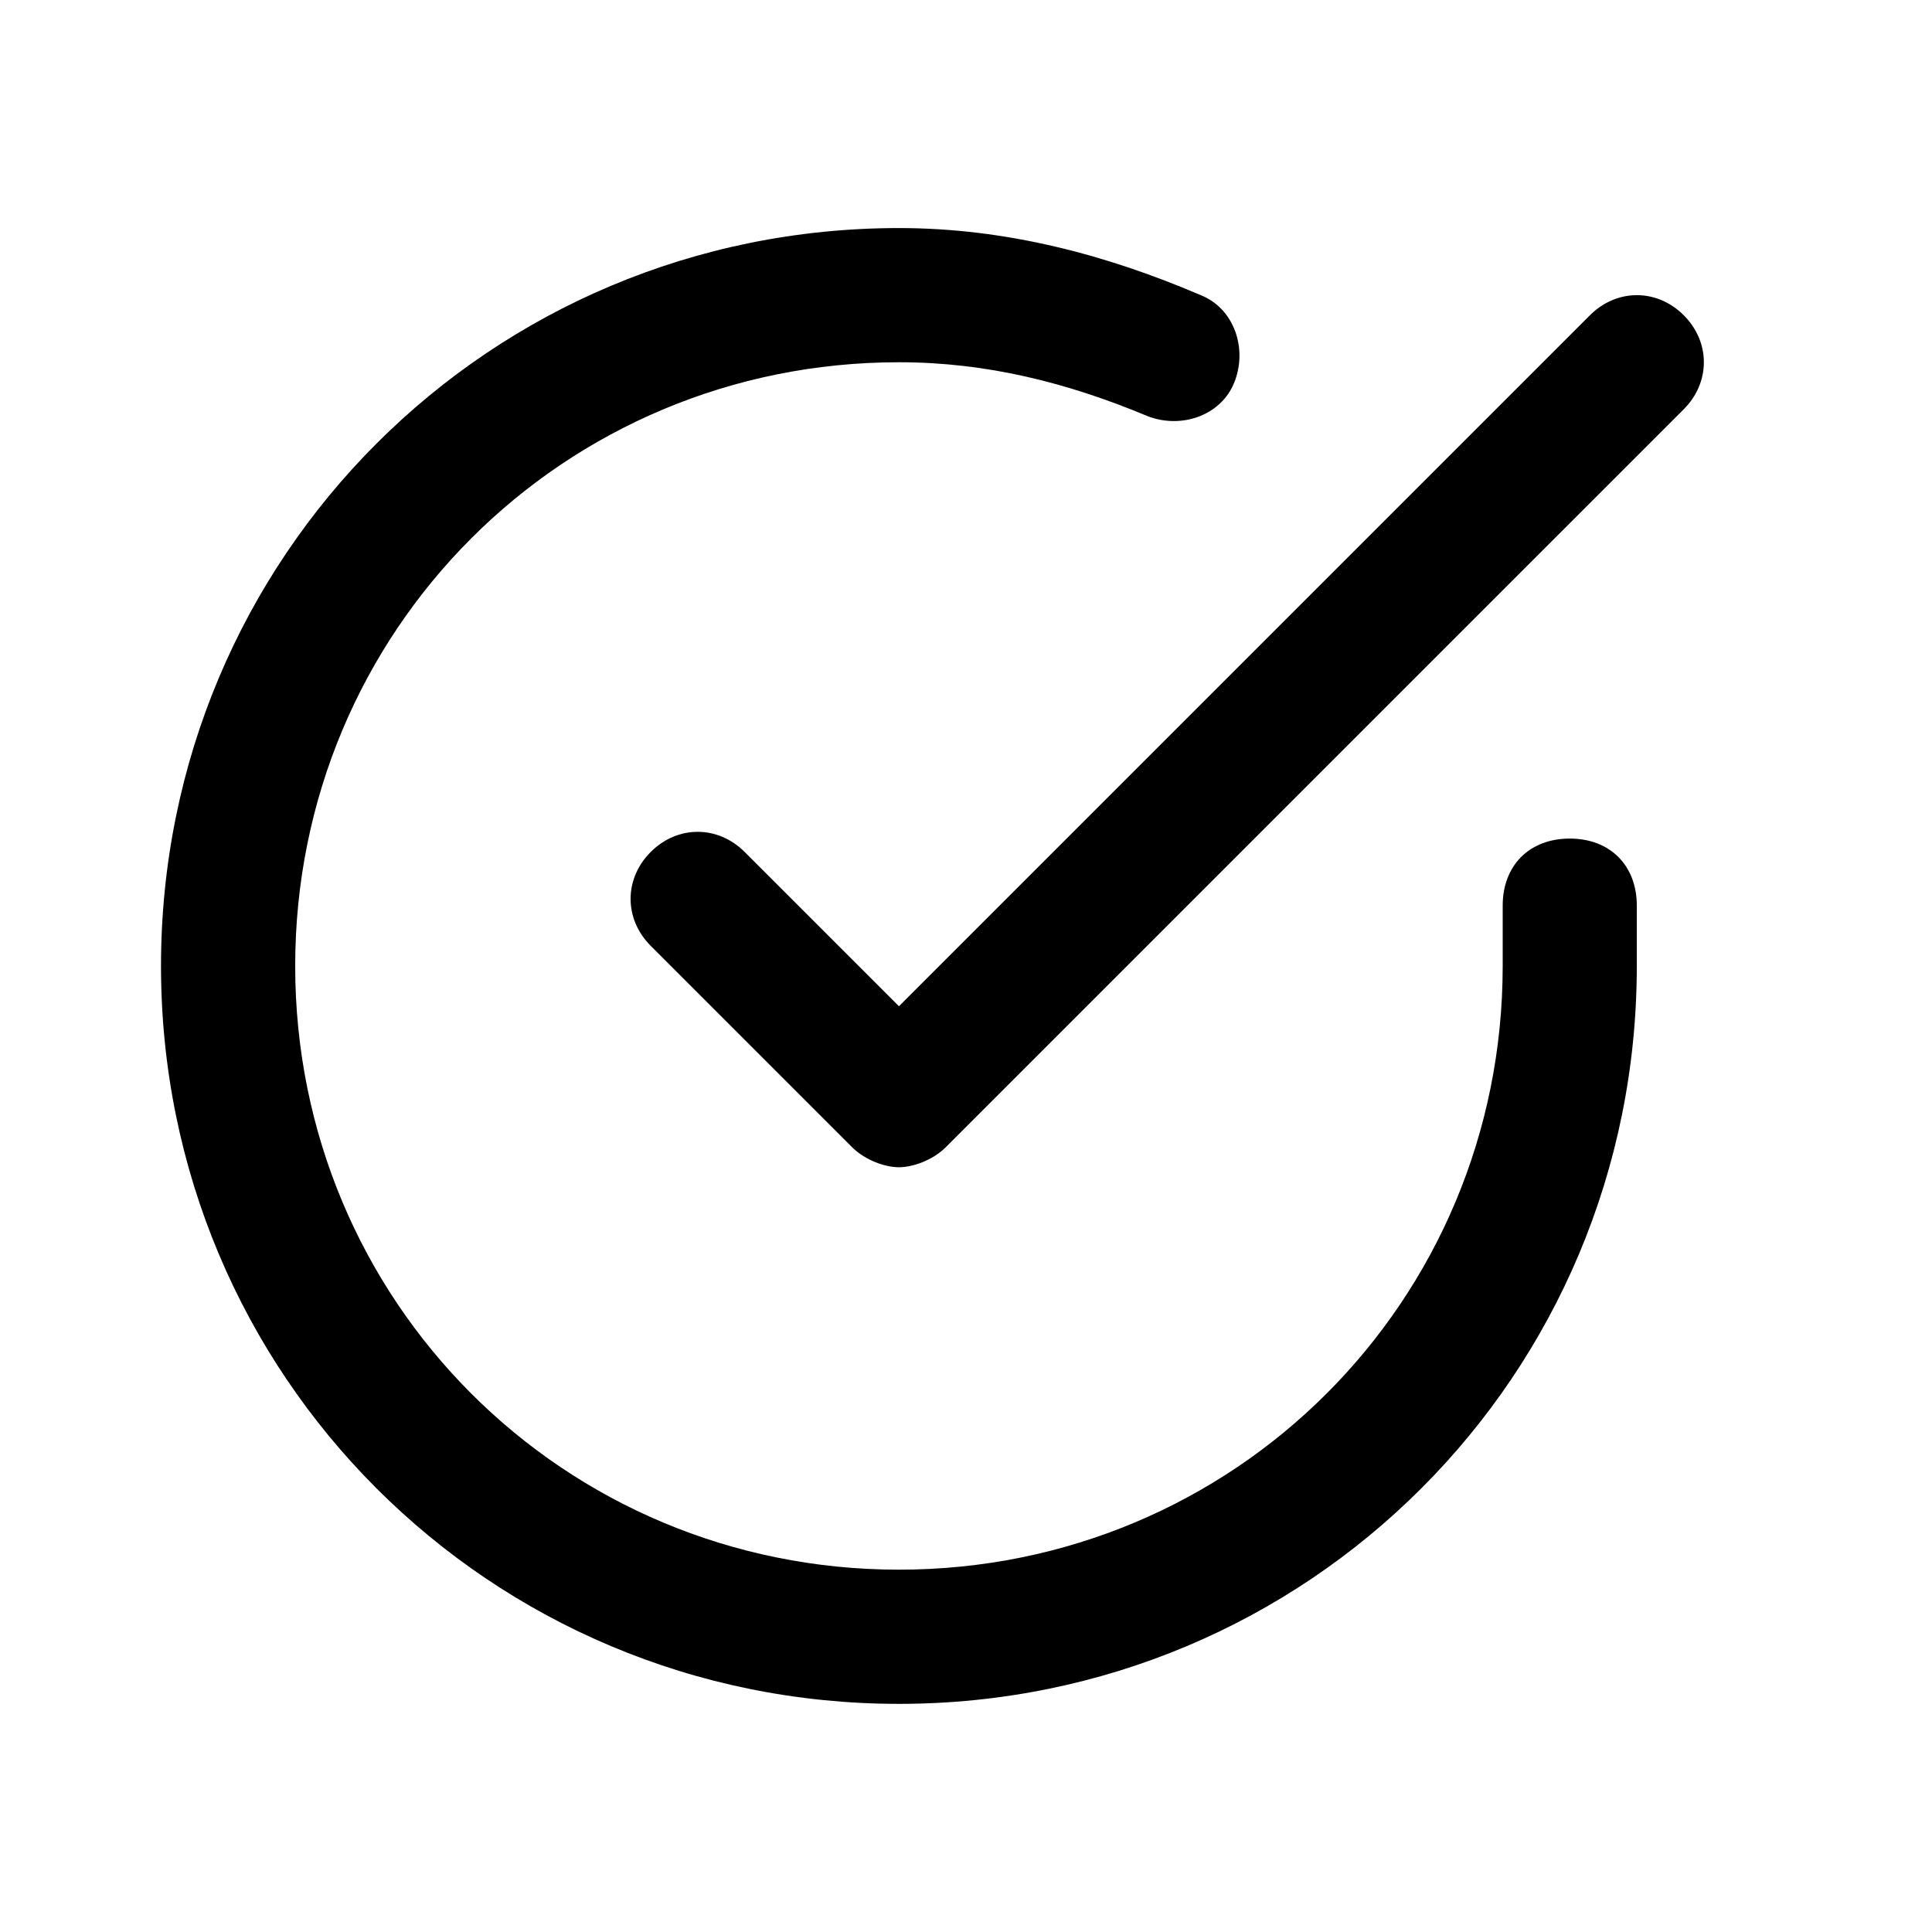
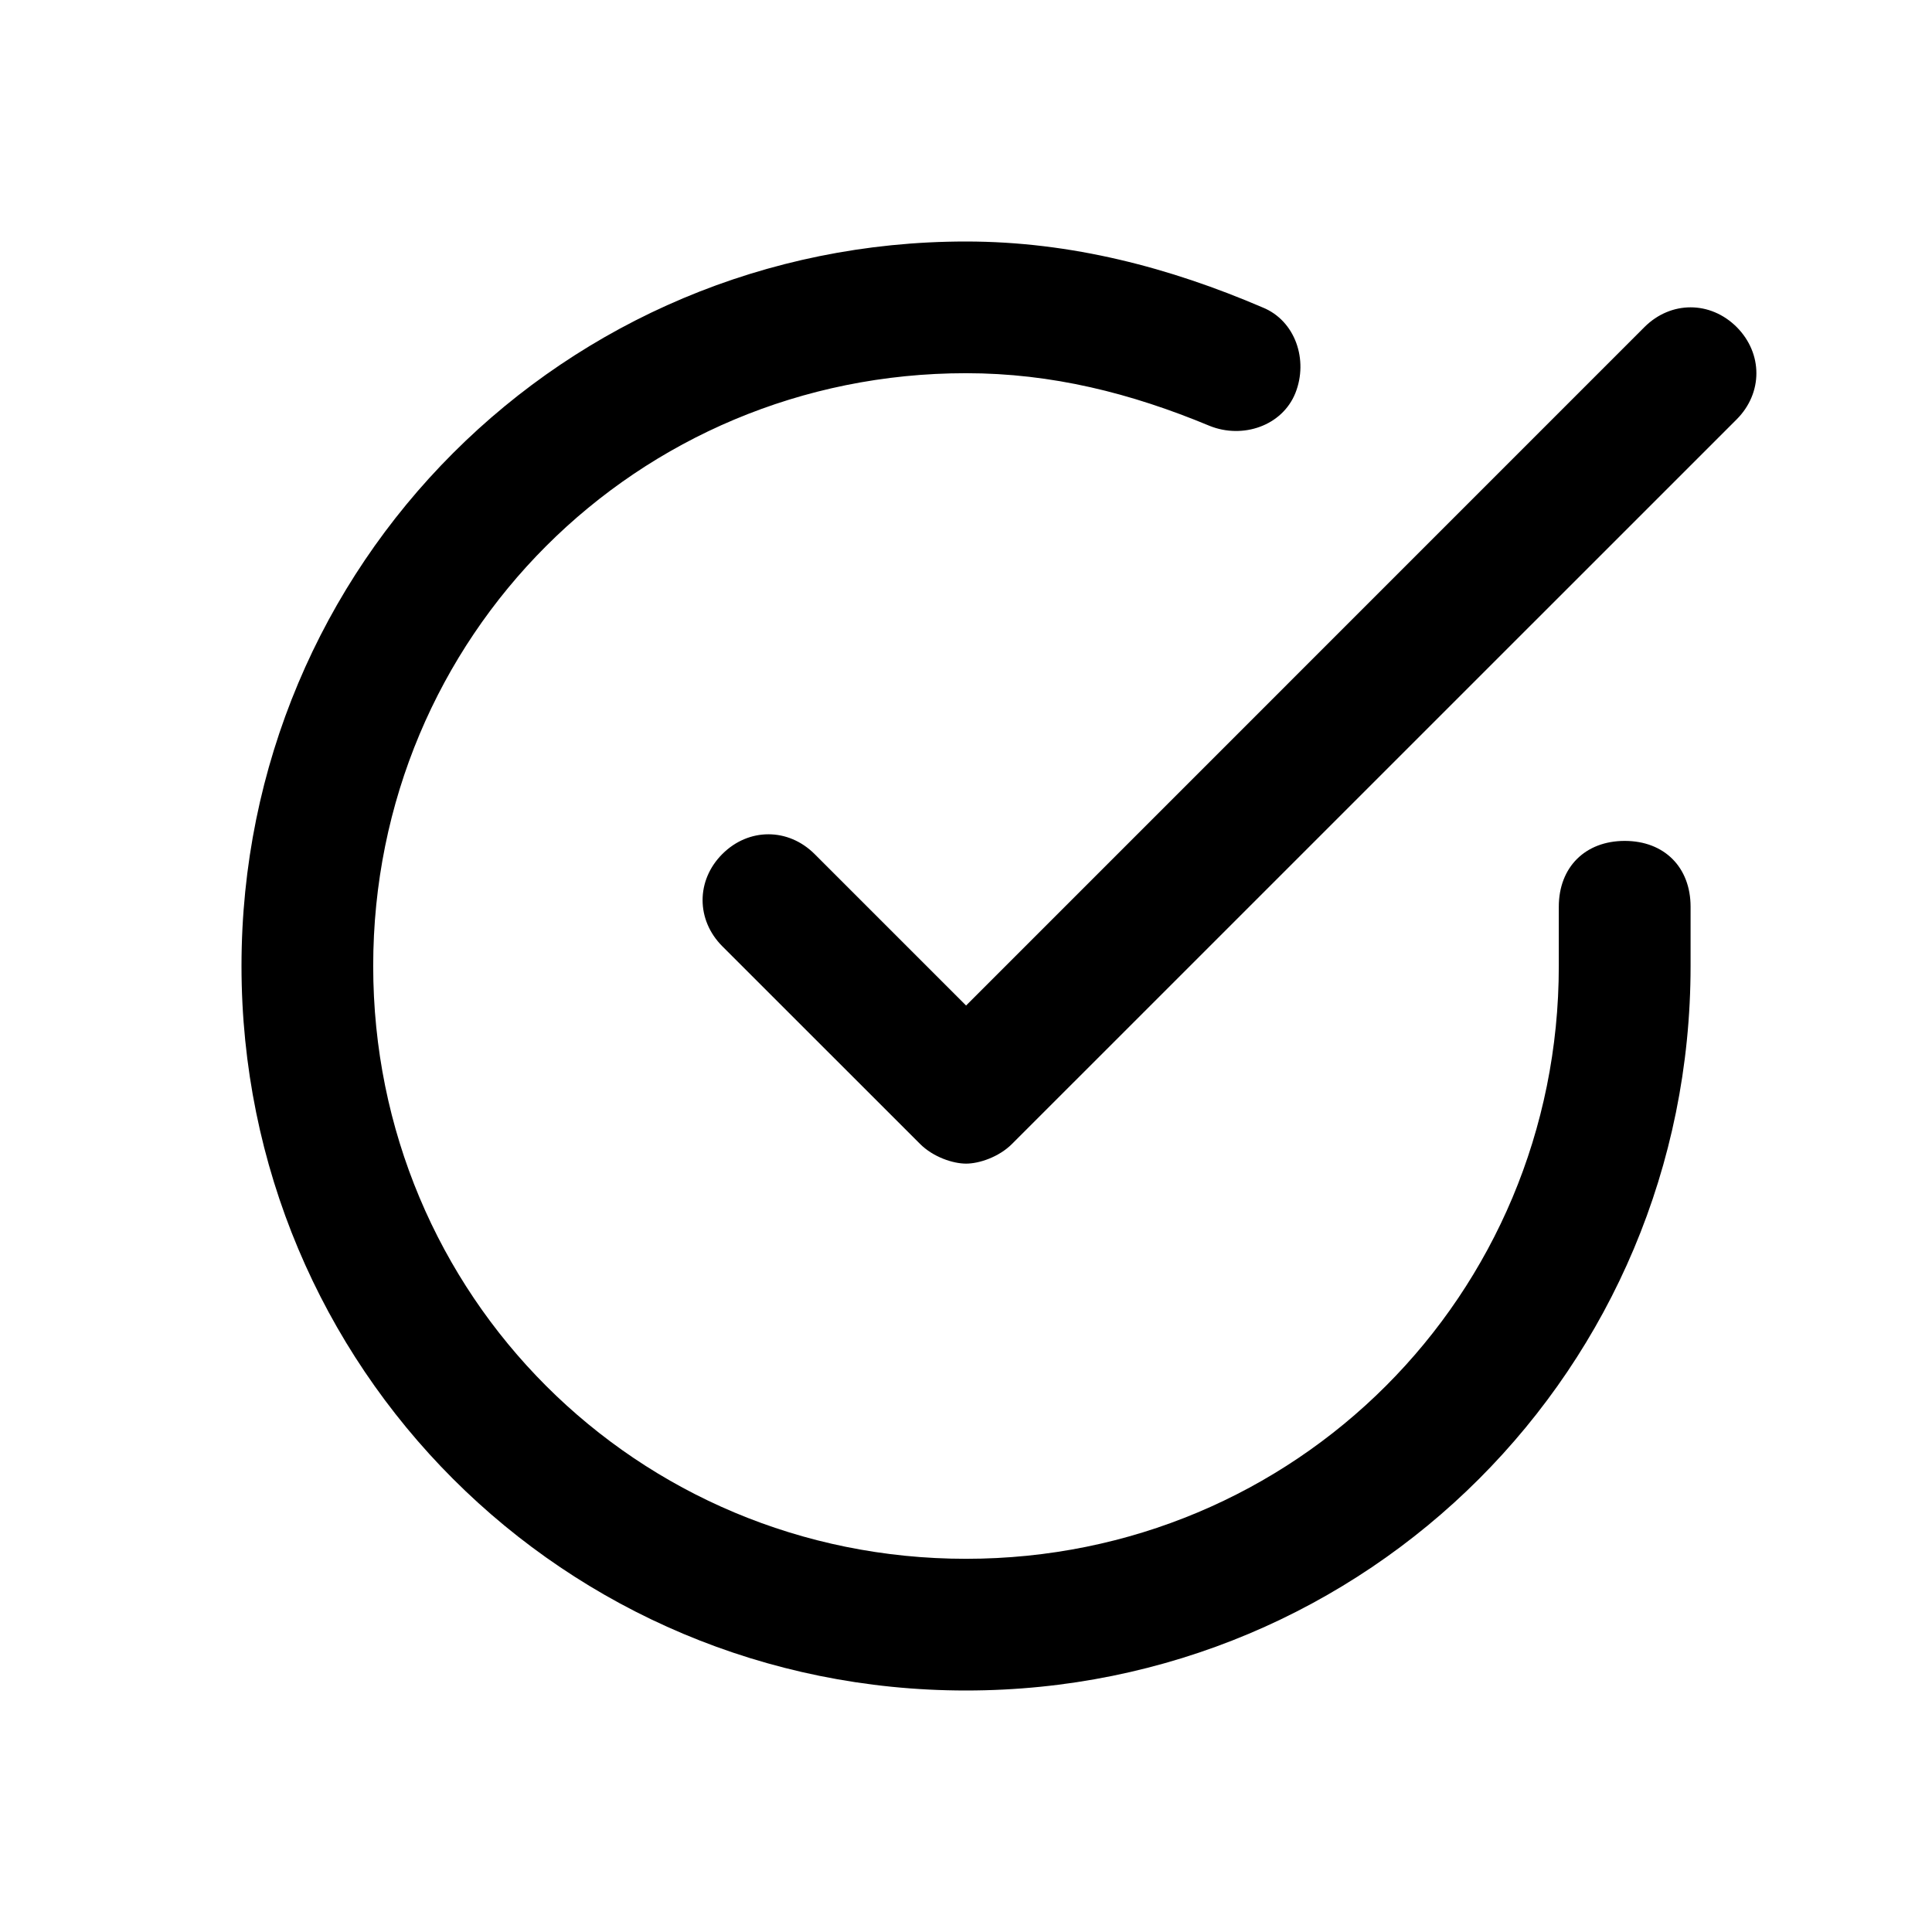
<svg xmlns="http://www.w3.org/2000/svg" viewBox="0 0 24 24">
-   <path id="success+20-a" d="M19.5,10.417 C20,10.417 20.333,10.75 20.333,11.25 L20.333,12 C20.333,17.083 16.25,21.166 11.167,21.166 C6.083,21.166 2,17.083 2,12 C2,6.917 6.083,2.833 11.167,2.833 C12.5,2.833 13.75,3.167 14.917,3.667 C15.333,3.833 15.5,4.333 15.333,4.75 C15.167,5.167 14.667,5.333 14.25,5.167 C13.25,4.75 12.25,4.5 11.167,4.5 C7,4.5 3.667,7.833 3.667,12 C3.667,16.166 7,19.499 11.167,19.499 C15.333,19.499 18.667,16.166 18.667,12 L18.667,11.25 C18.667,10.75 19,10.417 19.5,10.417 Z M20.917,3.917 C21.249,4.25 21.249,4.75 20.917,5.083 L11.75,14.25 C11.584,14.416 11.334,14.5 11.167,14.5 C11,14.5 10.75,14.416 10.584,14.25 L8.084,11.75 C7.75,11.416 7.75,10.916 8.084,10.583 C8.417,10.25 8.917,10.25 9.25,10.583 L11.167,12.5 L19.75,3.917 C20.084,3.583 20.584,3.583 20.917,3.917 Z" />
+   <path id="success+20-a" d="M20.183,10.446 C20.674,10.446 21.001,10.773 21.001,11.264 L21.001,12 C21.001,16.992 16.992,21 12,21 C7.009,21 3,16.992 3,12 C3,7.009 7.009,3 12,3 C13.31,3 14.537,3.327 15.682,3.818 C16.092,3.982 16.255,4.473 16.092,4.882 C15.928,5.291 15.437,5.455 15.028,5.291 C14.046,4.882 13.064,4.636 12,4.636 C7.909,4.636 4.636,7.909 4.636,12 C4.636,16.091 7.909,19.364 12,19.364 C16.092,19.364 19.364,16.091 19.364,12 L19.364,11.264 C19.364,10.773 19.692,10.446 20.183,10.446 Z M21.574,4.063 C21.9,4.391 21.9,4.882 21.574,5.209 L12.573,14.209 C12.41,14.373 12.164,14.455 12.001,14.455 C11.837,14.455 11.591,14.373 11.428,14.209 L8.973,11.755 C8.646,11.427 8.646,10.936 8.973,10.609 C9.3,10.282 9.791,10.282 10.119,10.609 L12.001,12.491 L20.428,4.063 C20.756,3.736 21.246,3.736 21.574,4.063 Z" />
</svg>
